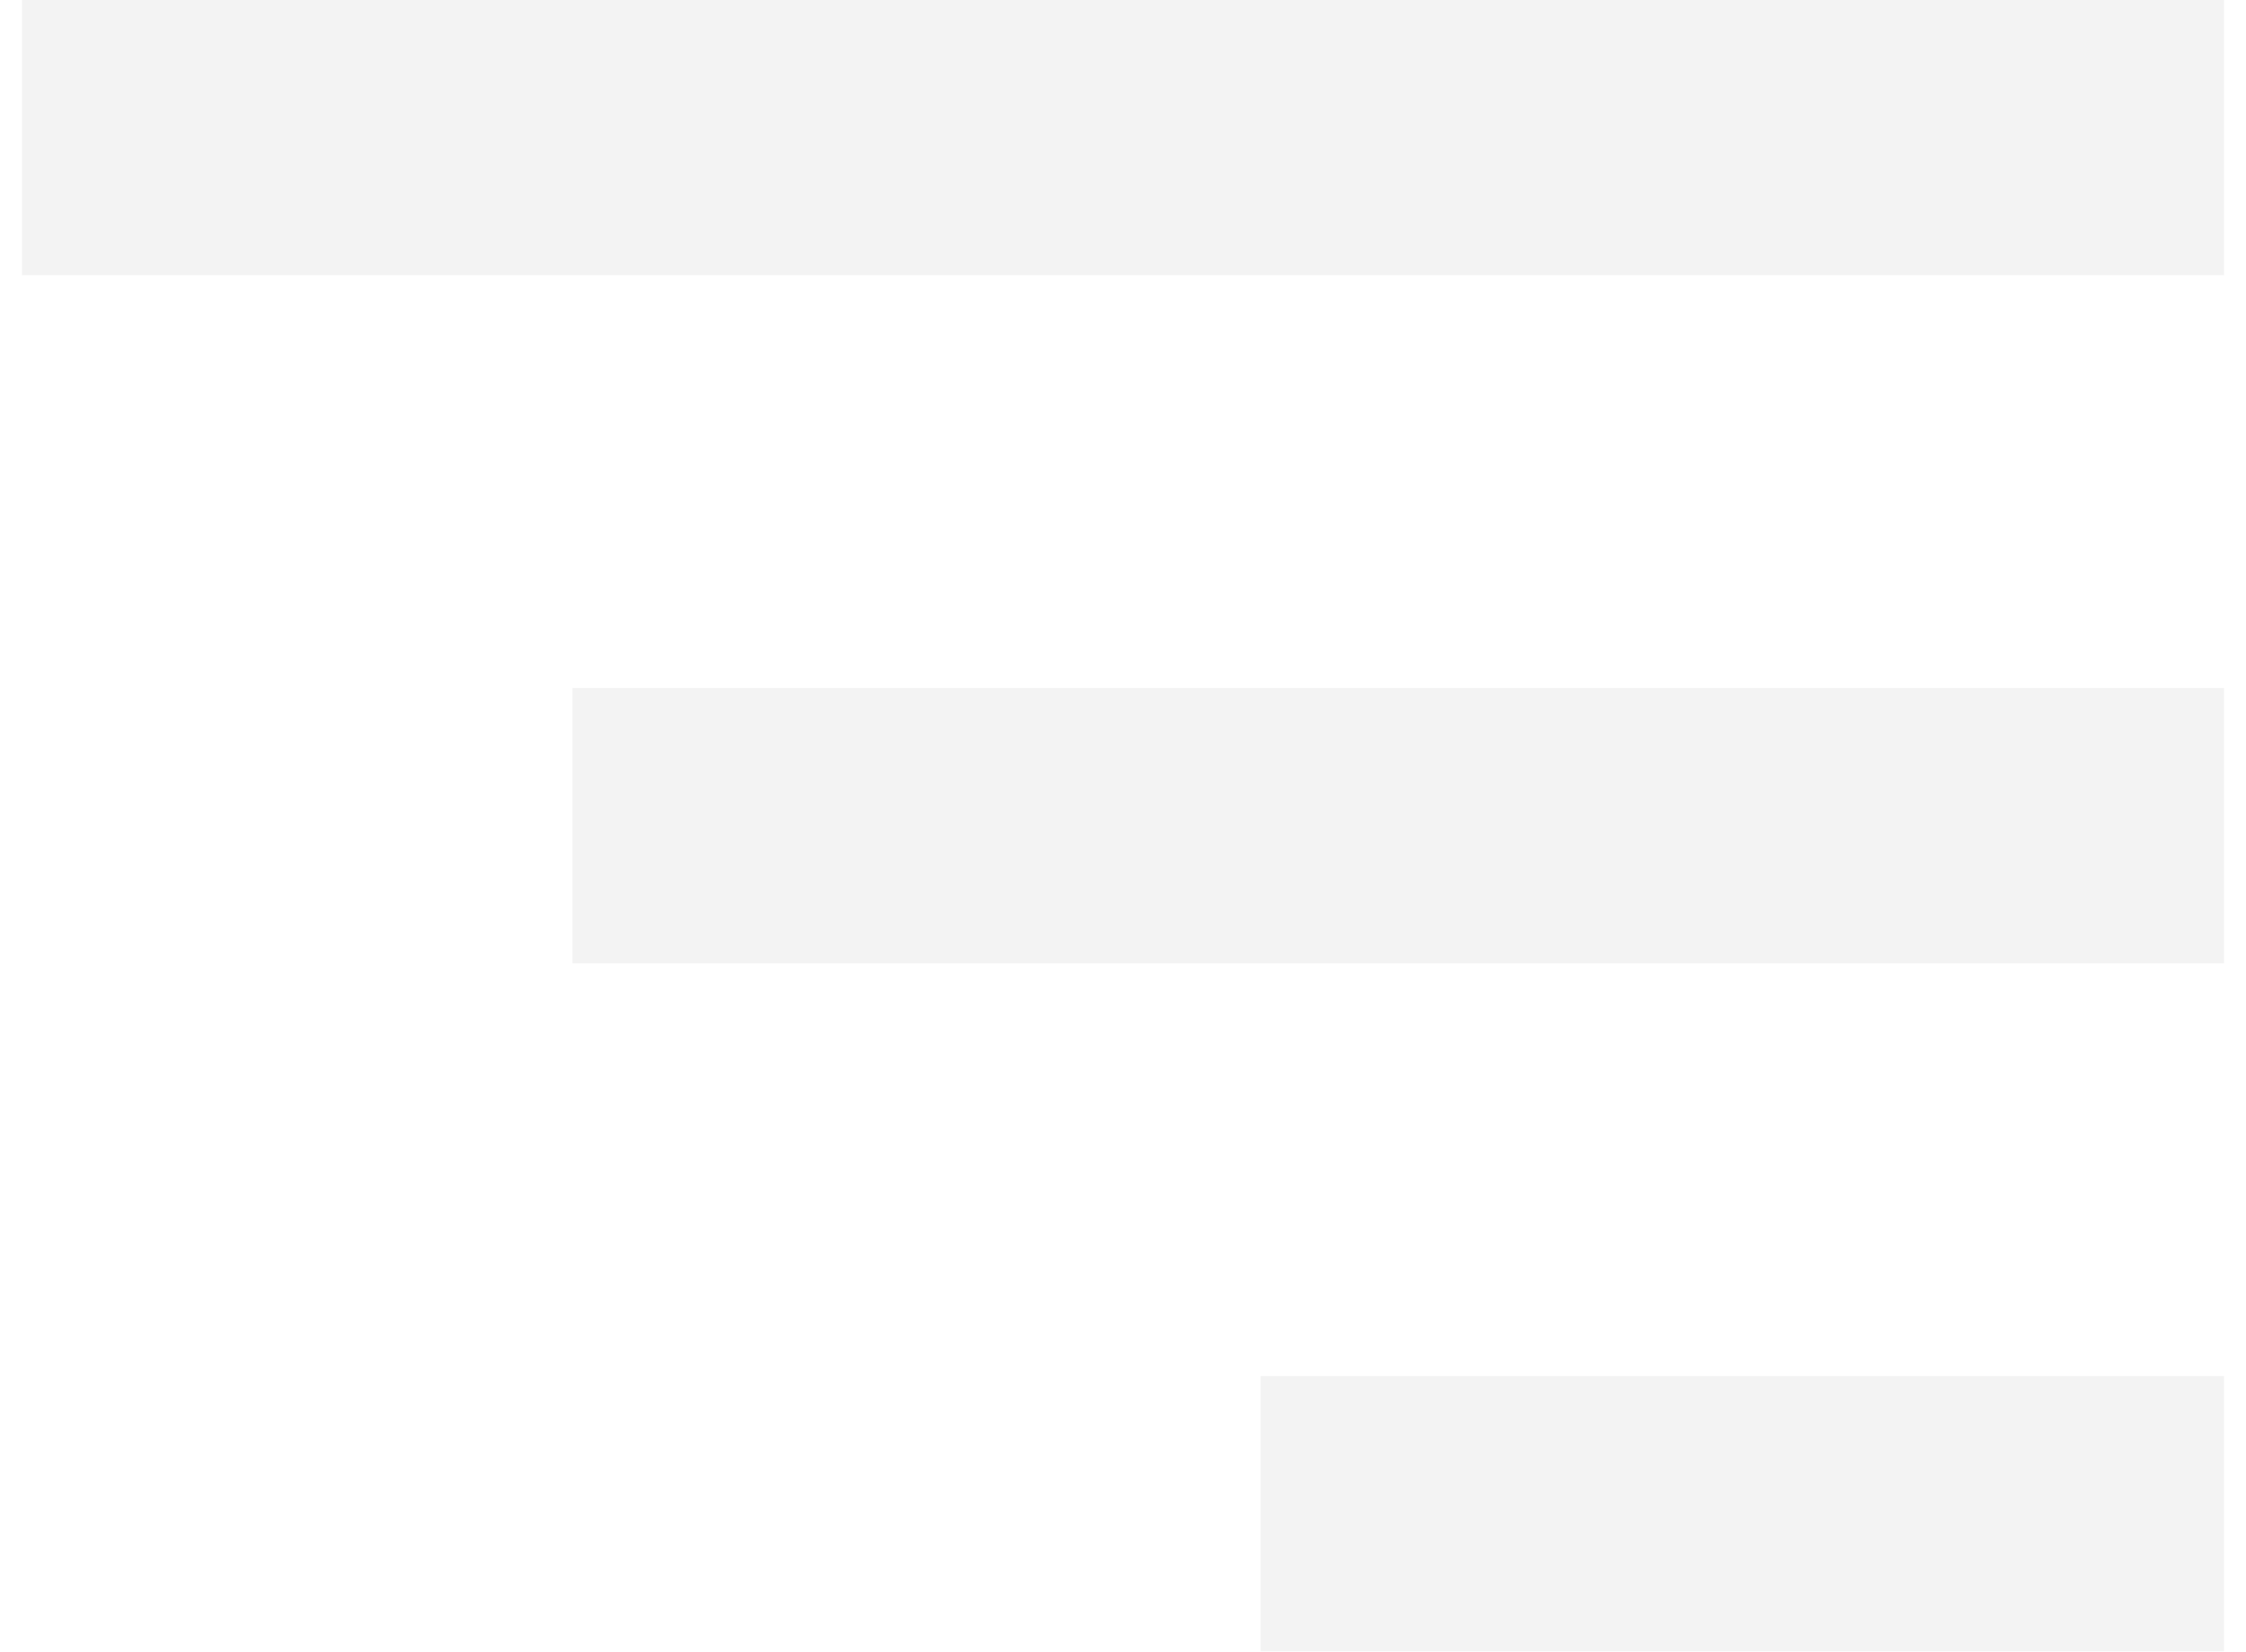
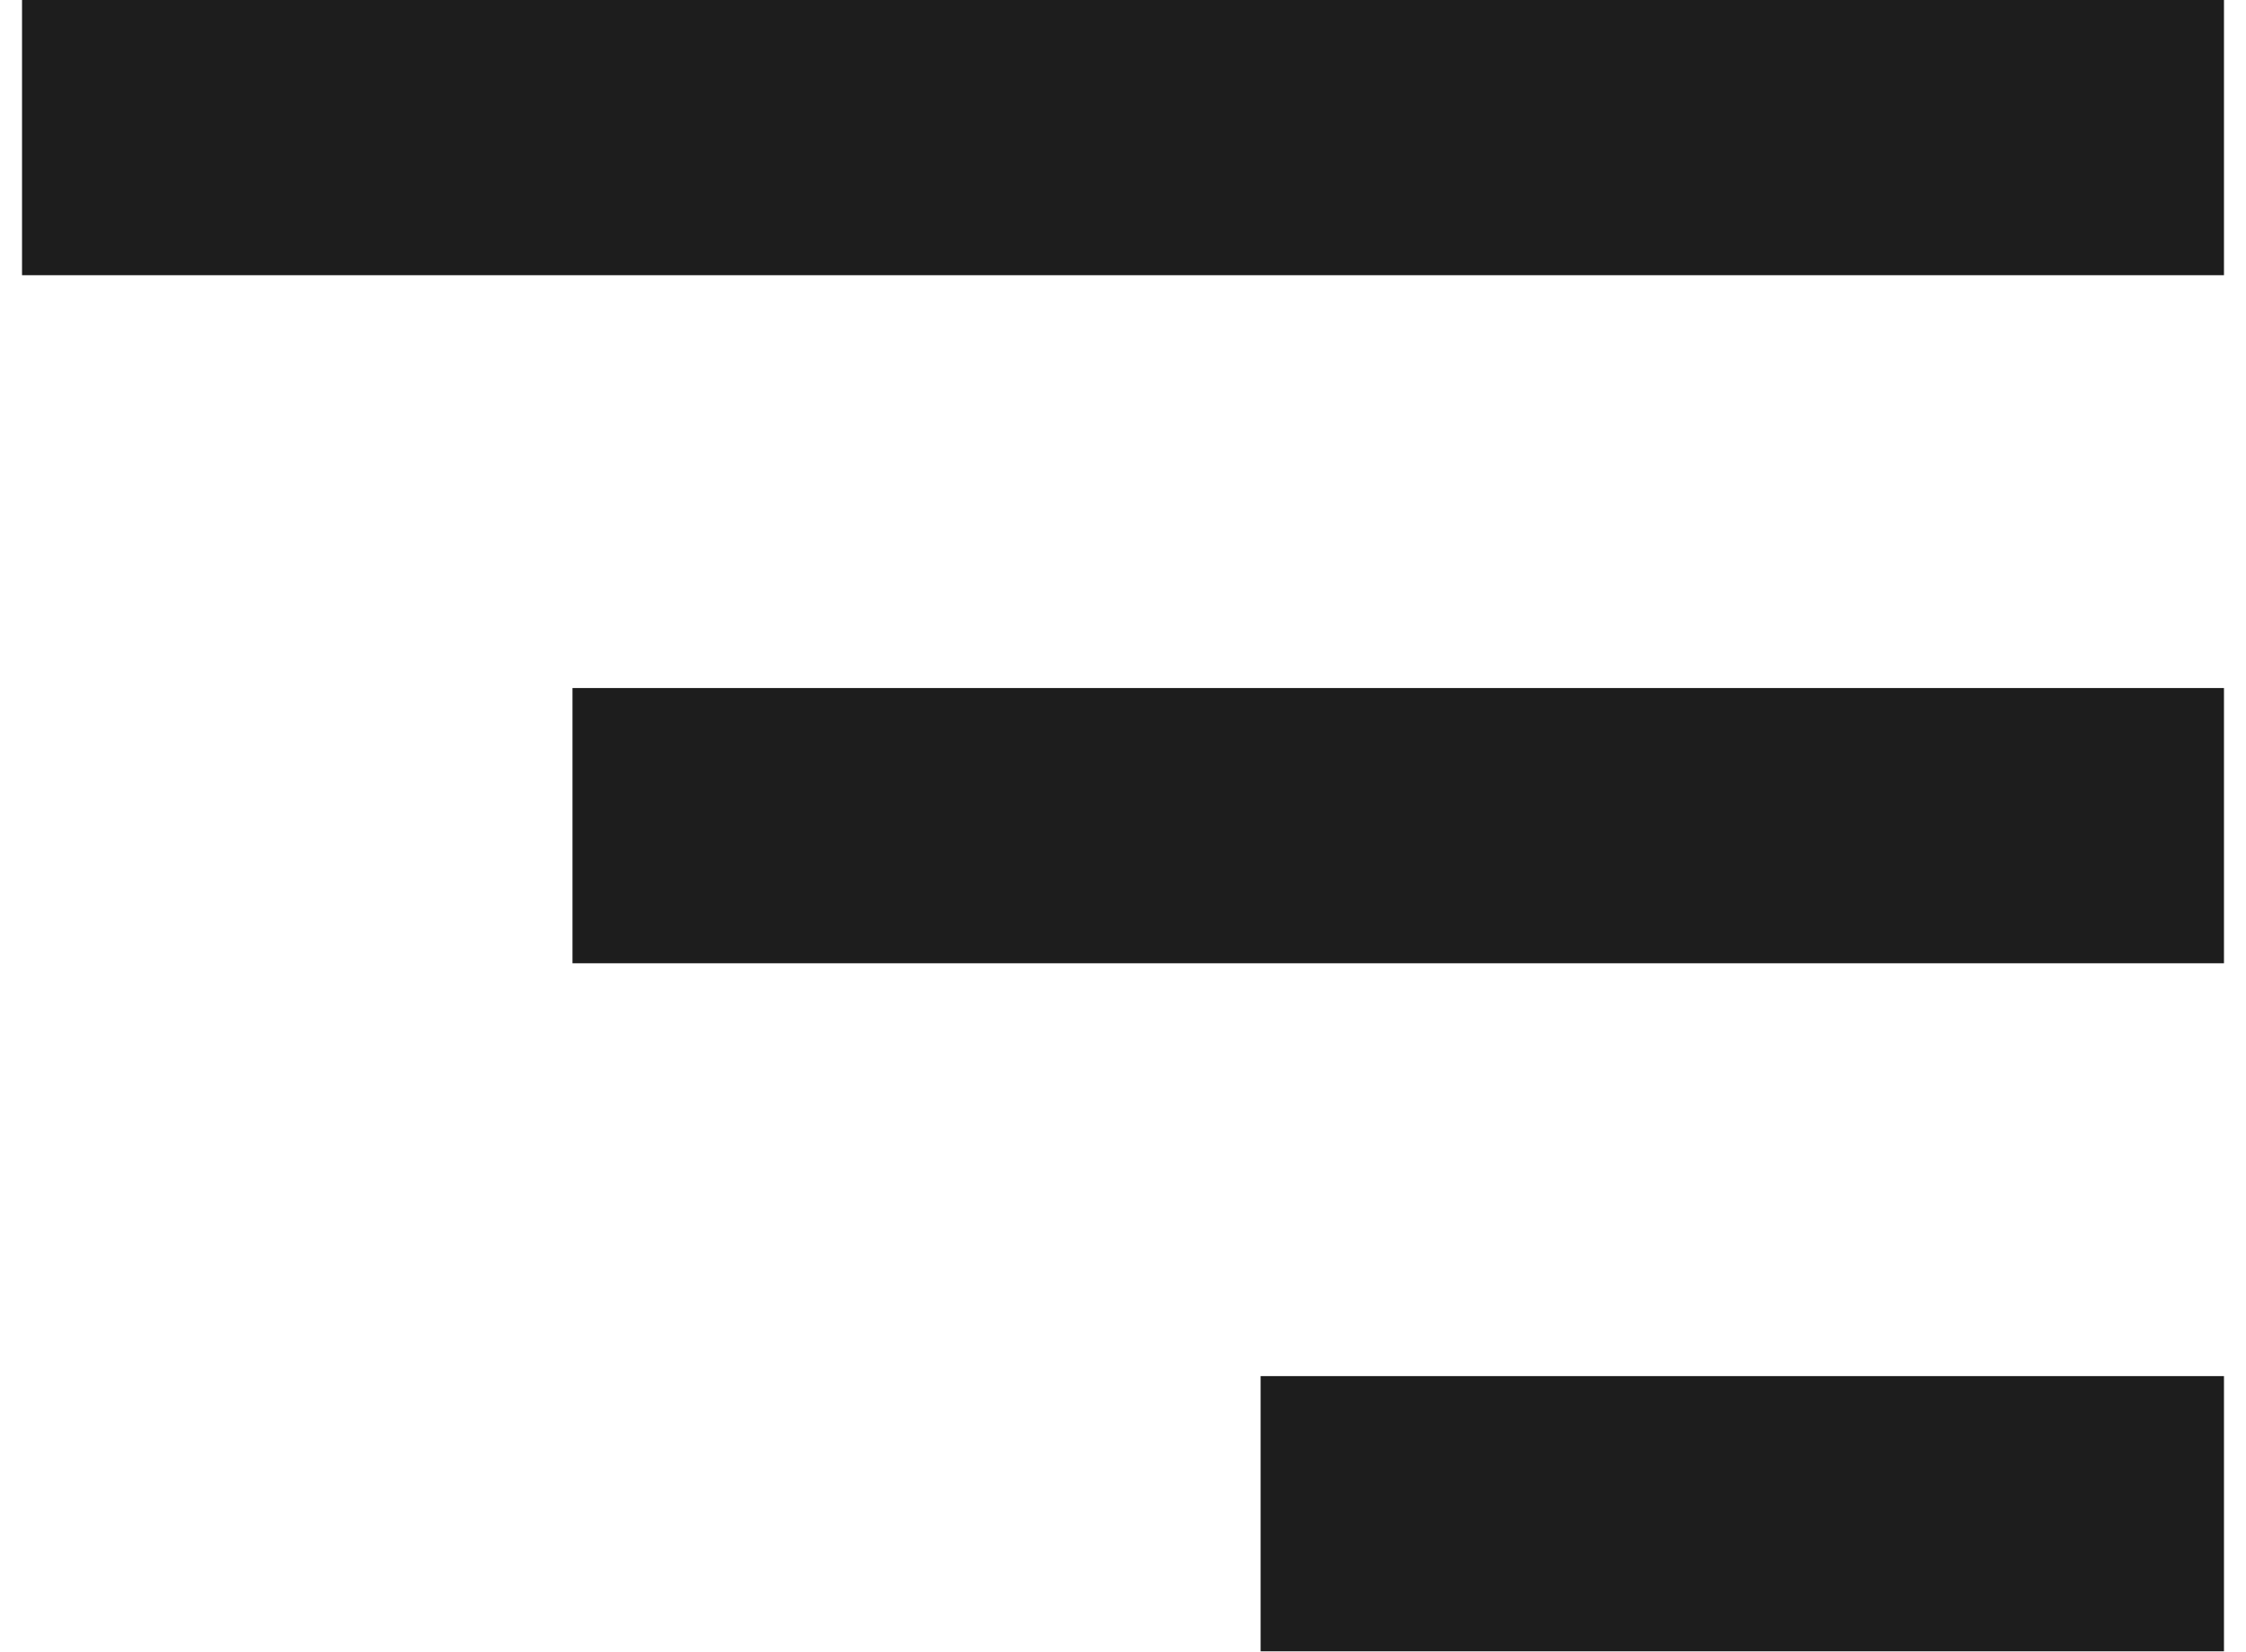
<svg xmlns="http://www.w3.org/2000/svg" width="68" height="50" viewBox="0 0 68 50" fill="none">
-   <path d="M0.667 0H67.333V8.333H0.667V0ZM17.333 20.833H67.333V29.167H17.333V20.833ZM38.167 41.667H67.333V50H38.167V41.667Z" fill="#f3f3f3" />
+   <path d="M0.667 0H67.333V8.333H0.667V0ZM17.333 20.833H67.333V29.167H17.333V20.833ZM38.167 41.667H67.333V50H38.167V41.667Z" fill="#1d1d1d" />
</svg>
